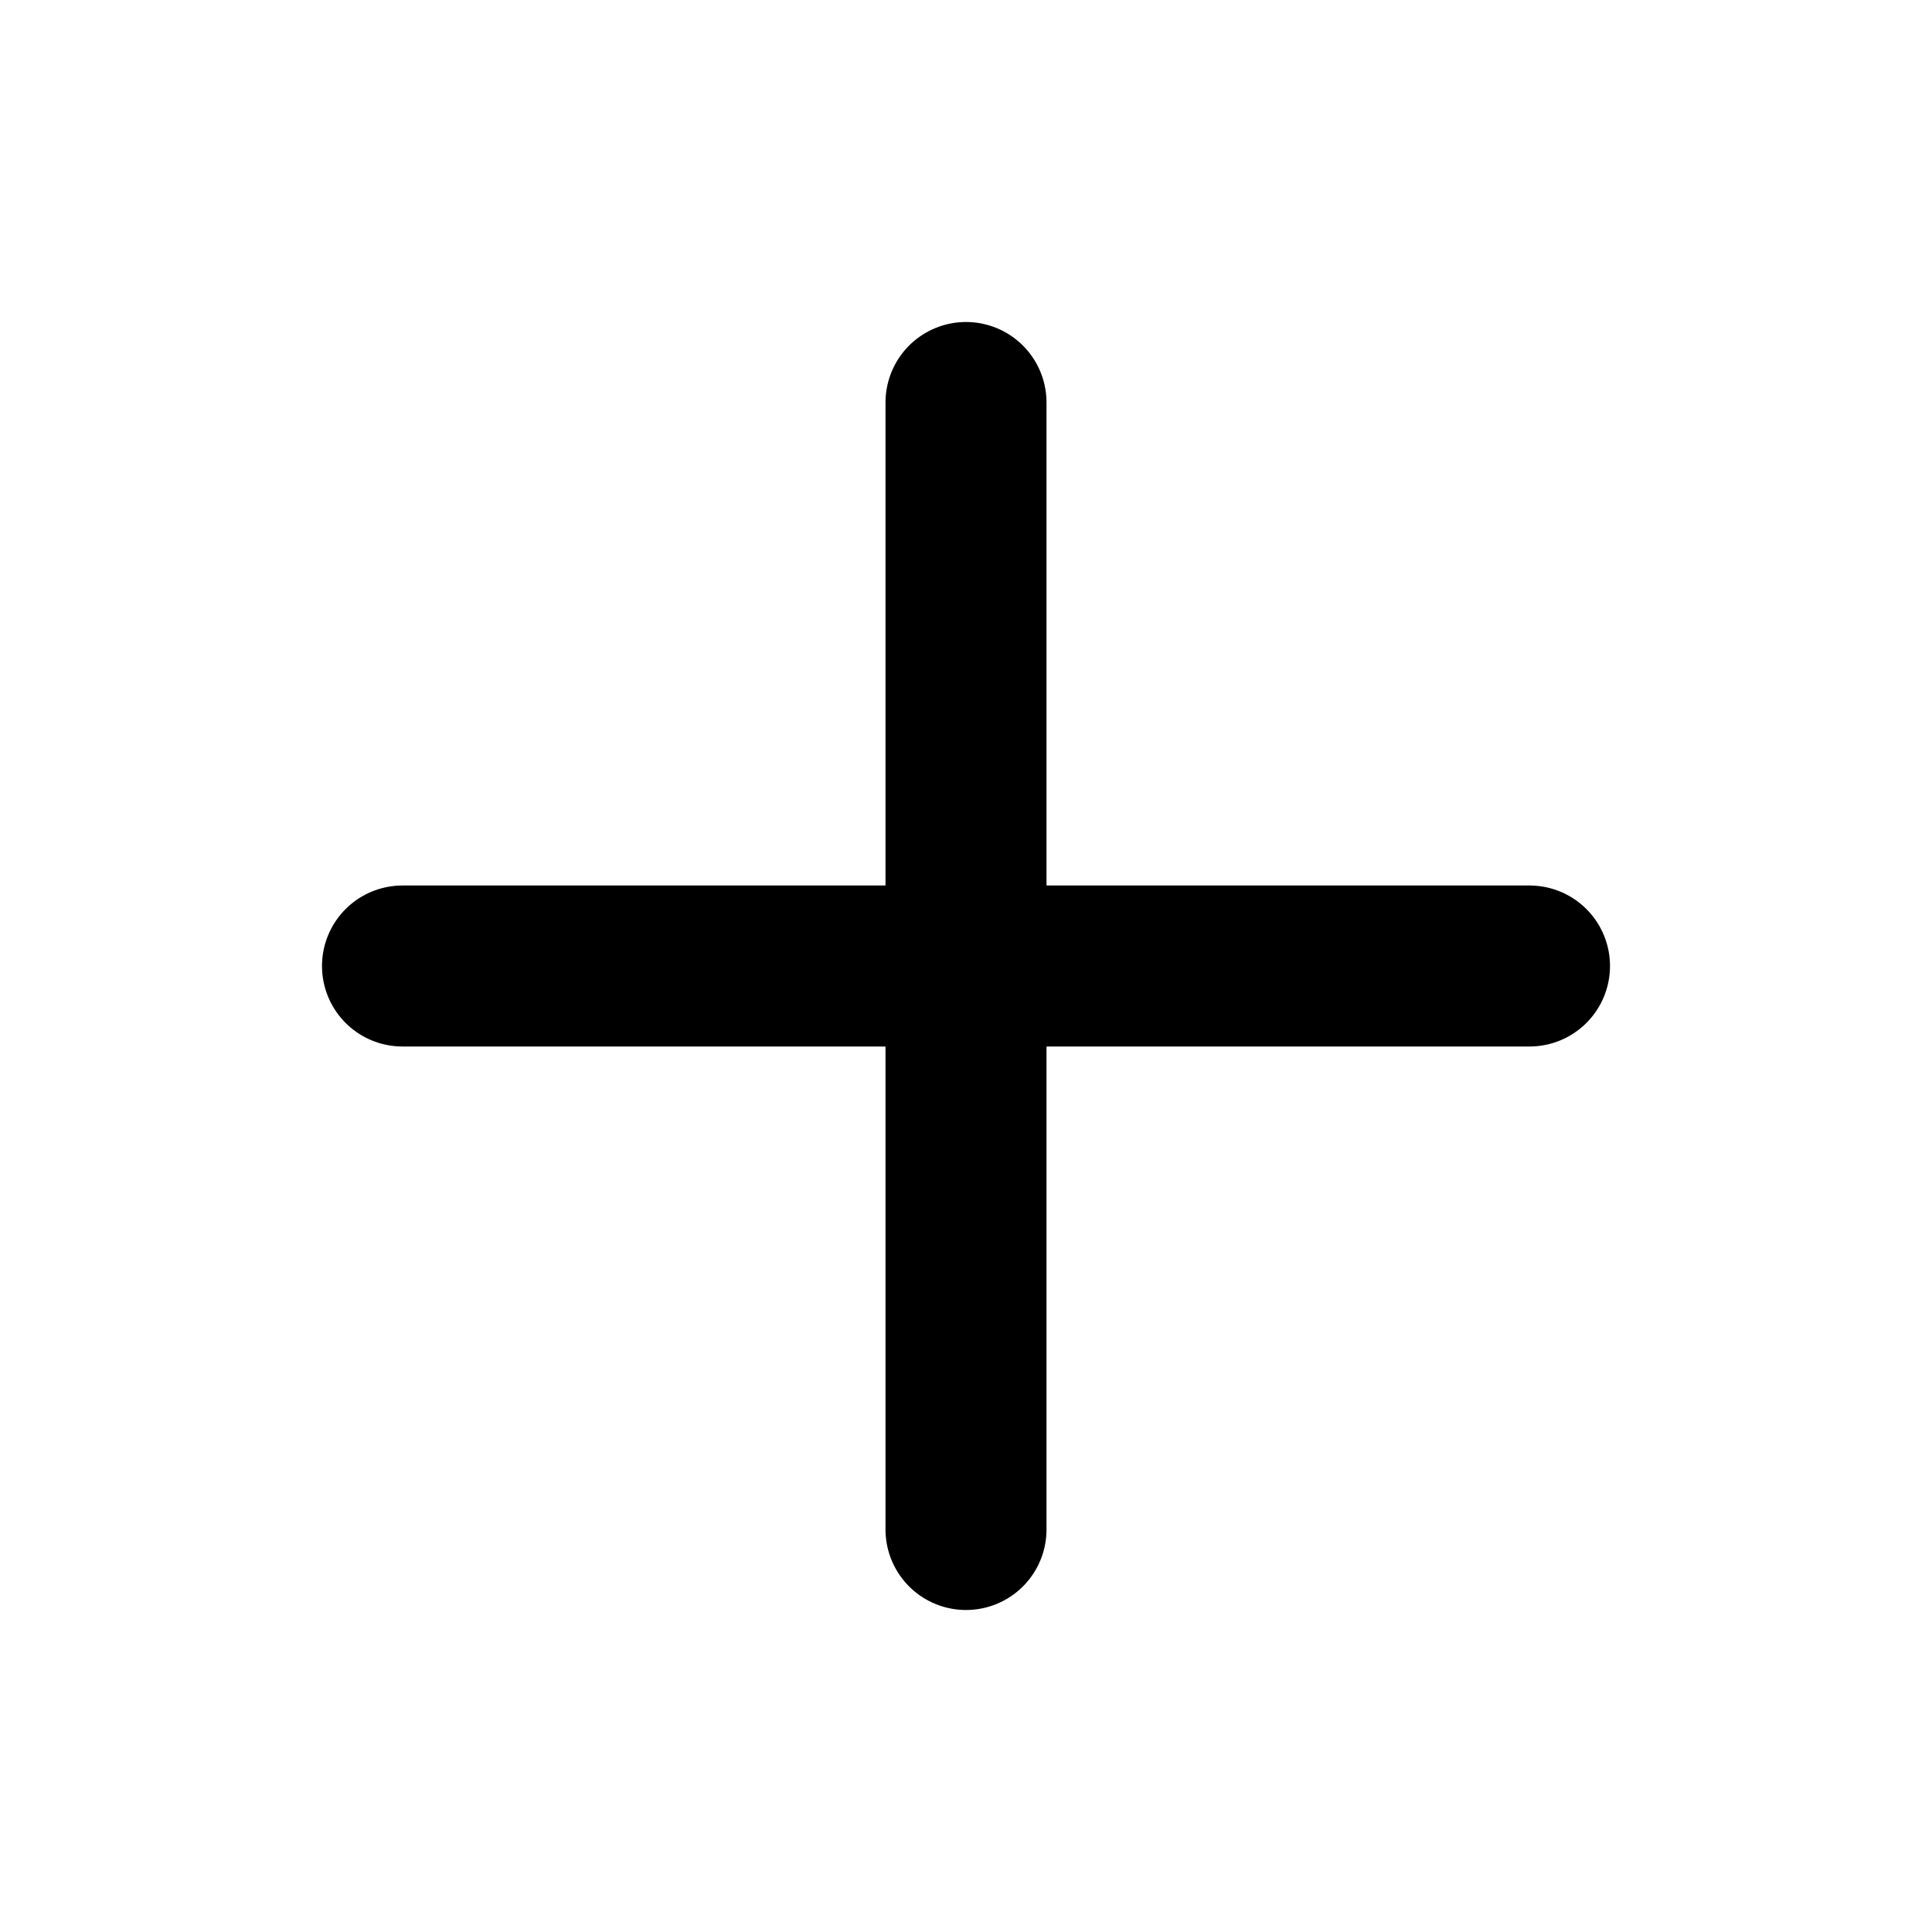
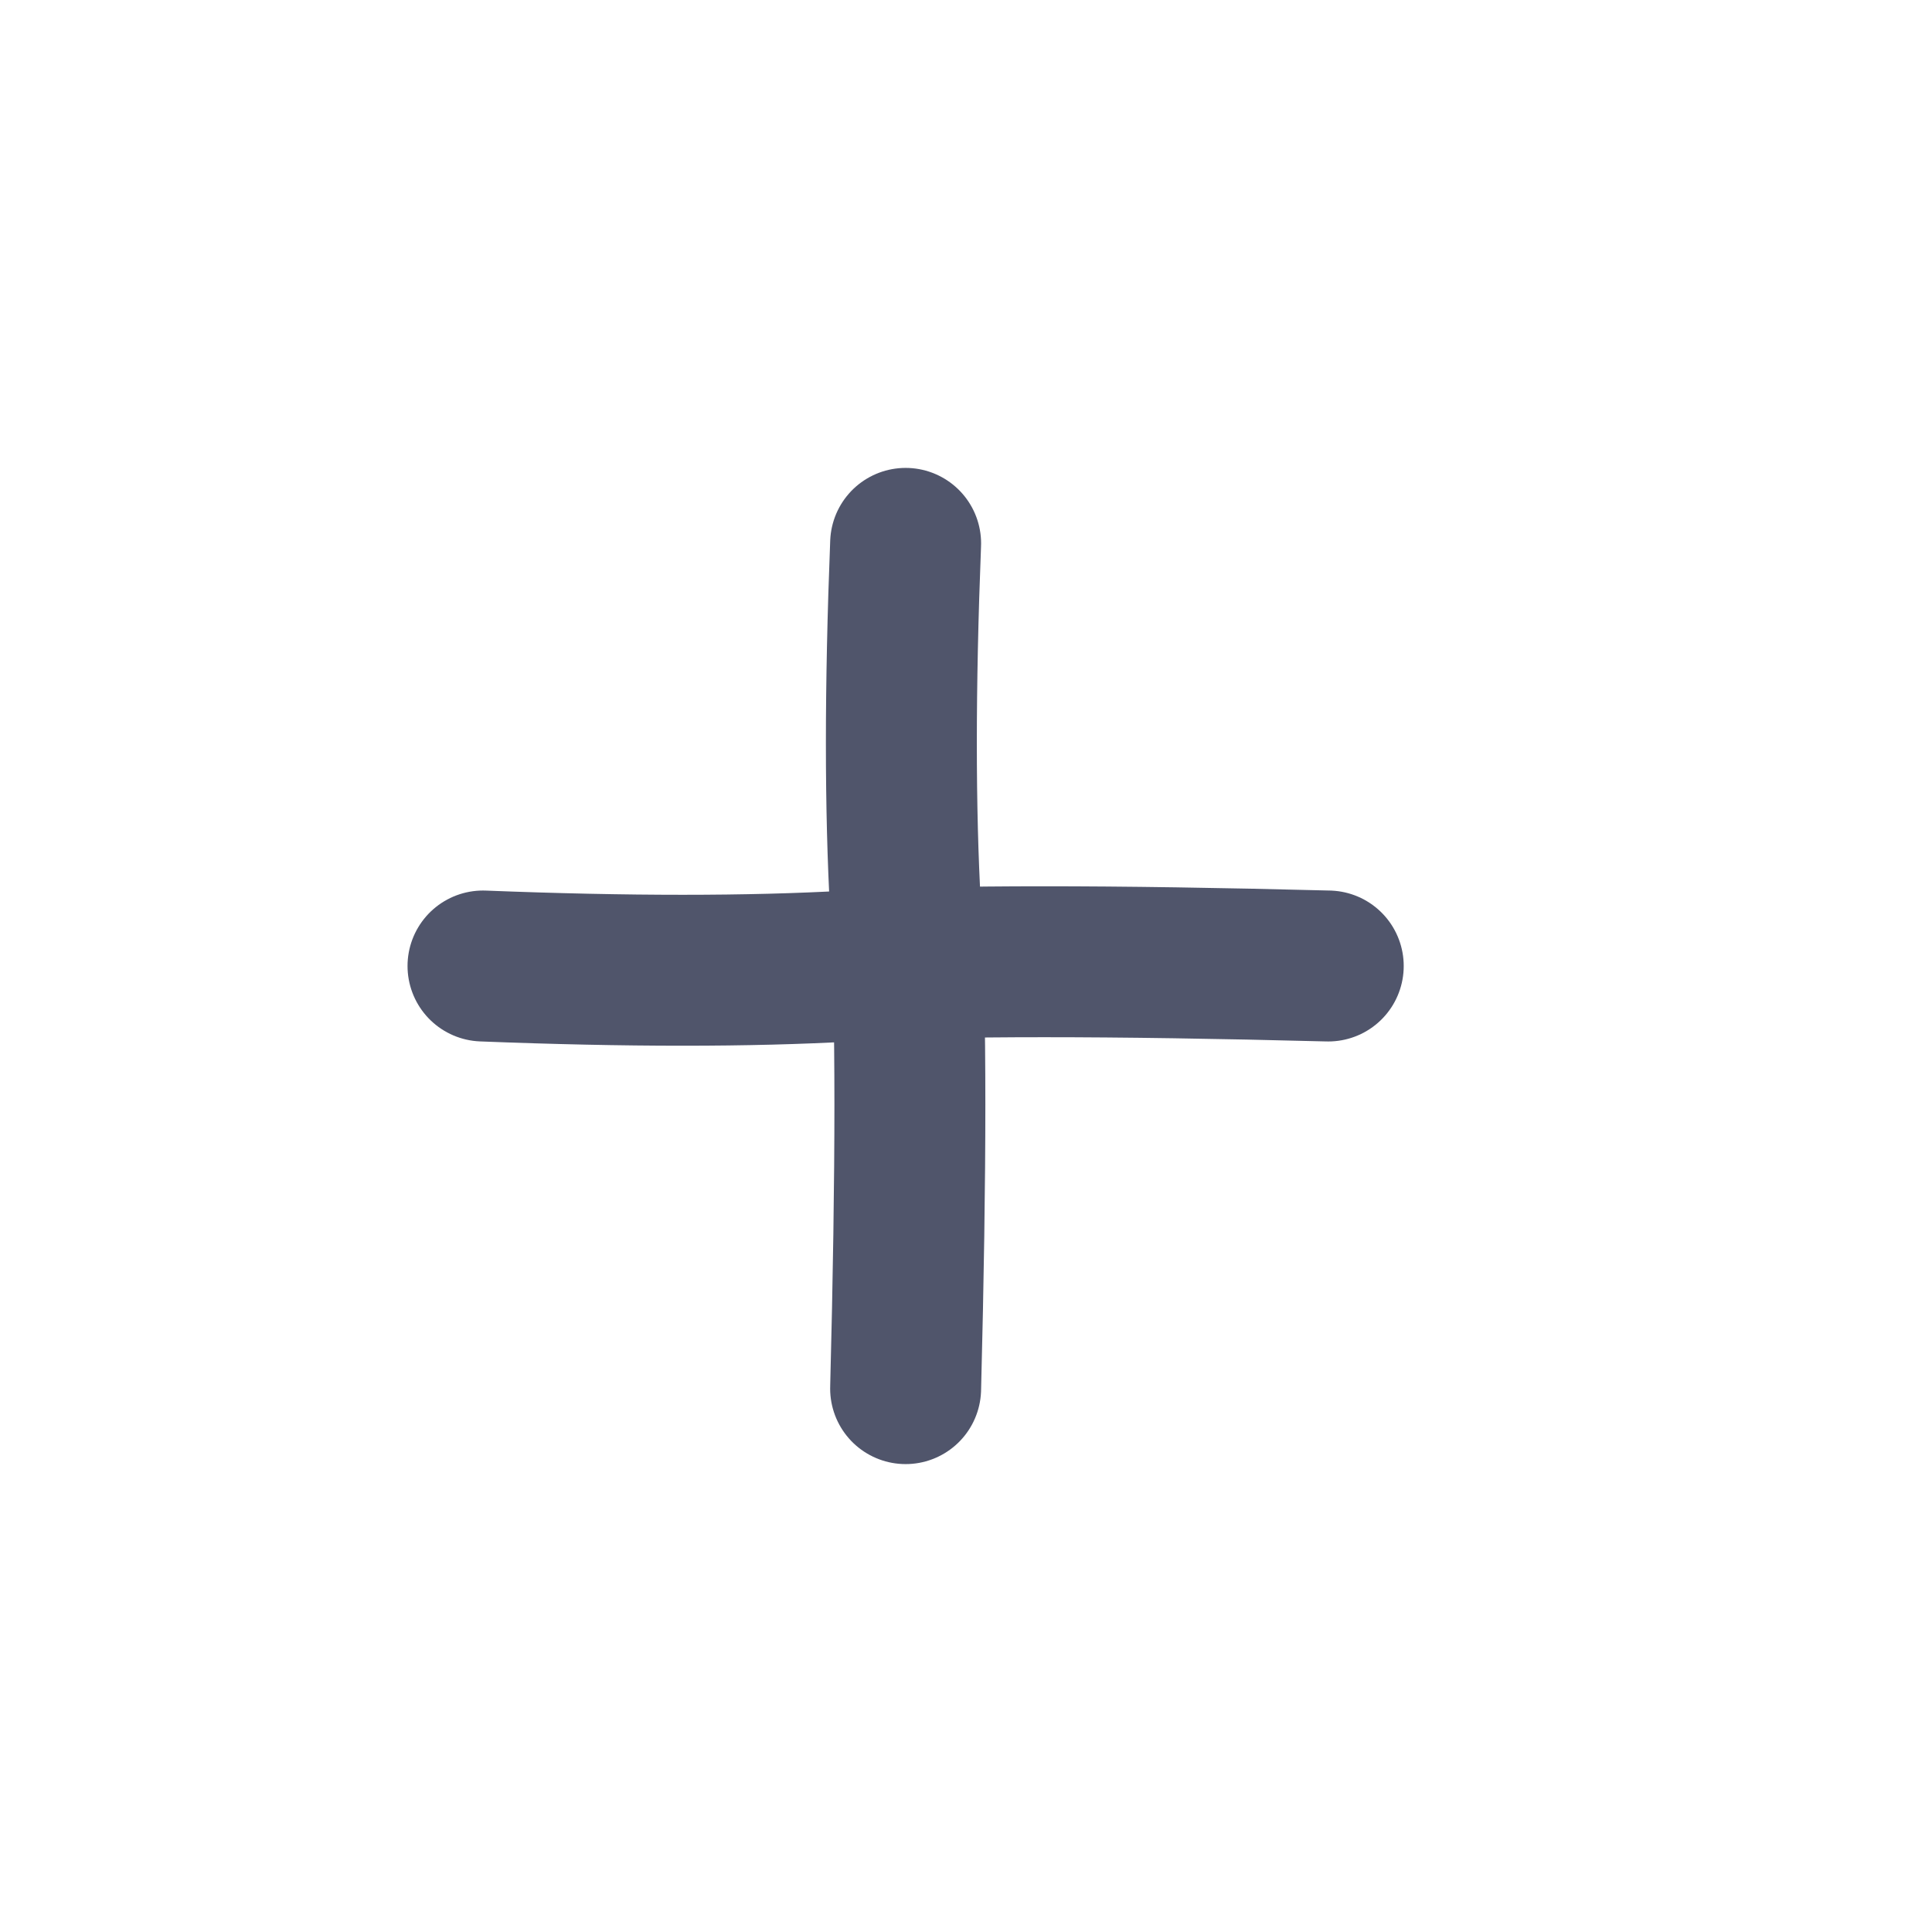
- <svg xmlns="http://www.w3.org/2000/svg" width="24" height="24" viewBox="0 0 24 24" fill="none" stroke="currentColor" stroke-width="2" stroke-linecap="round" stroke-linejoin="round" class="feather feather-plus">
-   <line x1="12" y1="5" x2="12" y2="19" />
-   <line x1="5" y1="12" x2="19" y2="12" />
+ <svg xmlns="http://www.w3.org/2000/svg" width="16px" height="16px" viewBox="0 0 16 16" version="1.1">
+   <g id="plus-icon" stroke="none" fill="none" fill-rule="evenodd" stroke-linecap="round" stroke-linejoin="round" stroke-width="1">
+     <g id="next" transform="translate(2, 5)" fill="#50556B" stroke="#50556B">
+       <path d="M2,3 C3.194,3.047 4.205,3.047 5.034,3 C5.862,2.953 7.184,2.953 9,3" id="Path" stroke-width="1.25" />
+       <path d="M2,3 C3.194,3.047 4.205,3.047 5.034,3 C5.862,2.953 7.184,2.953 9,3" id="Path" stroke-width="1.25" transform="translate(5.5, 3) rotate(90) translate(-5.5, -3)" />
+     </g>
+   </g>
</svg>
